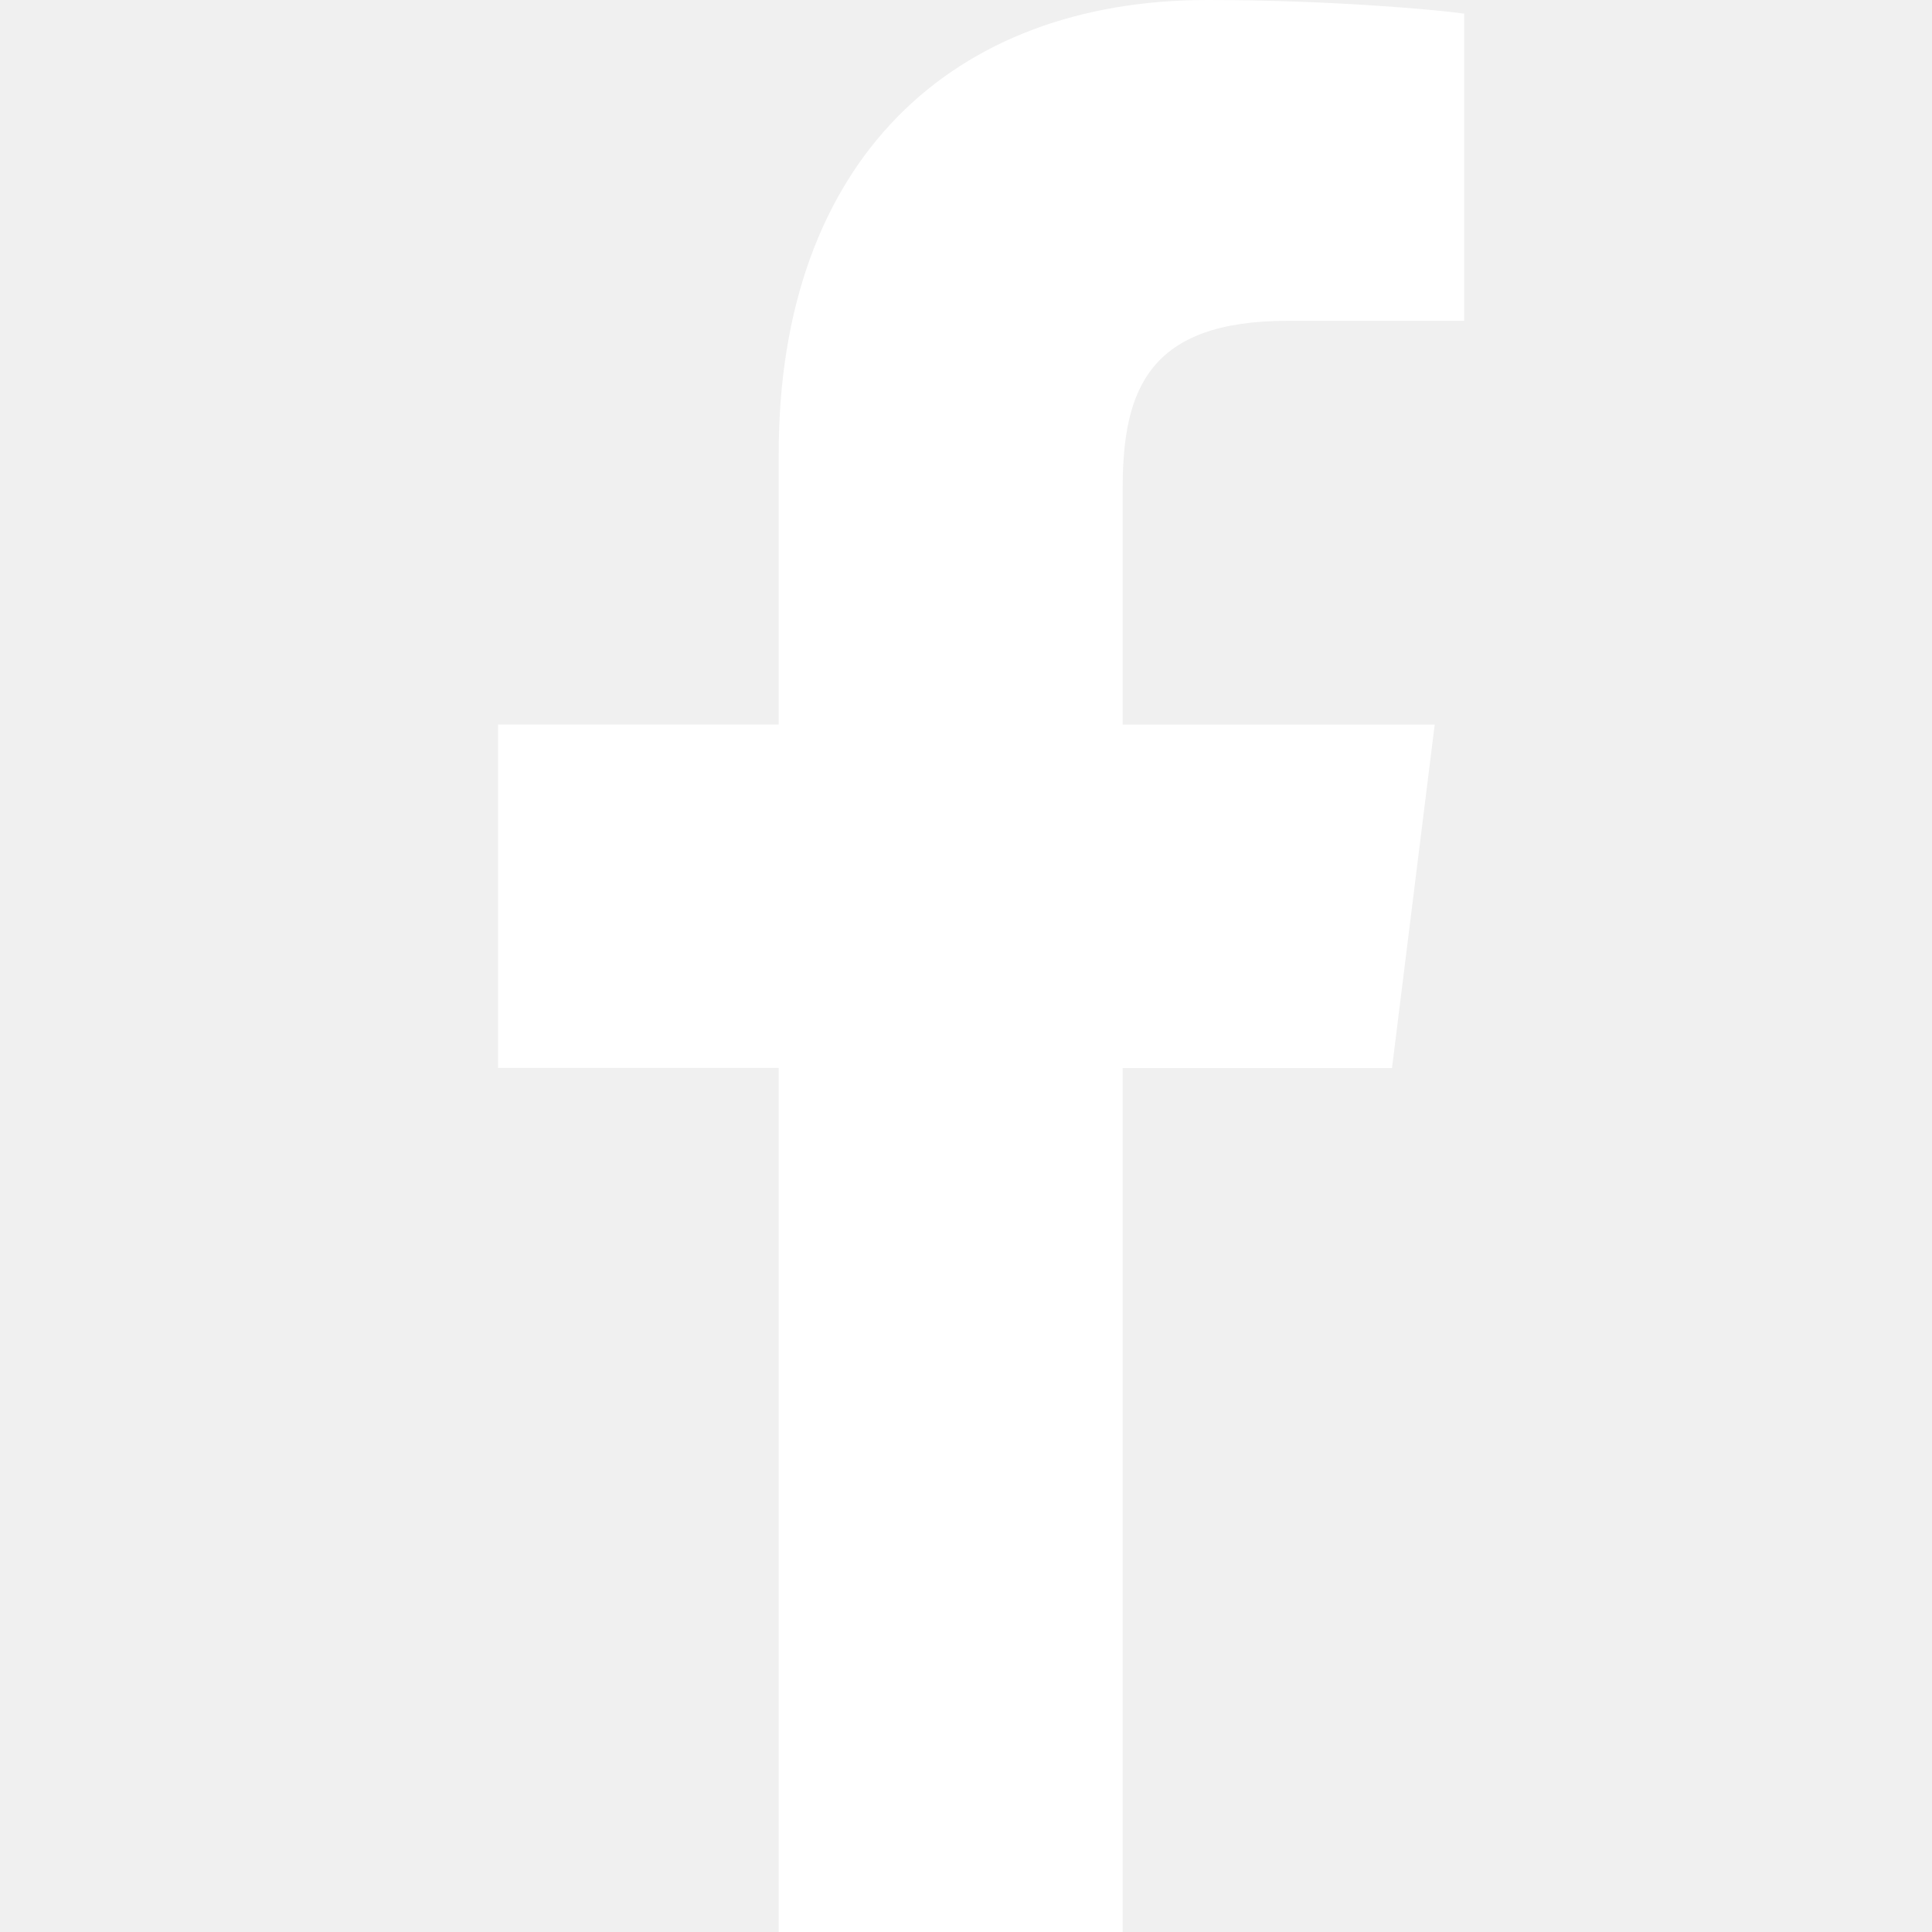
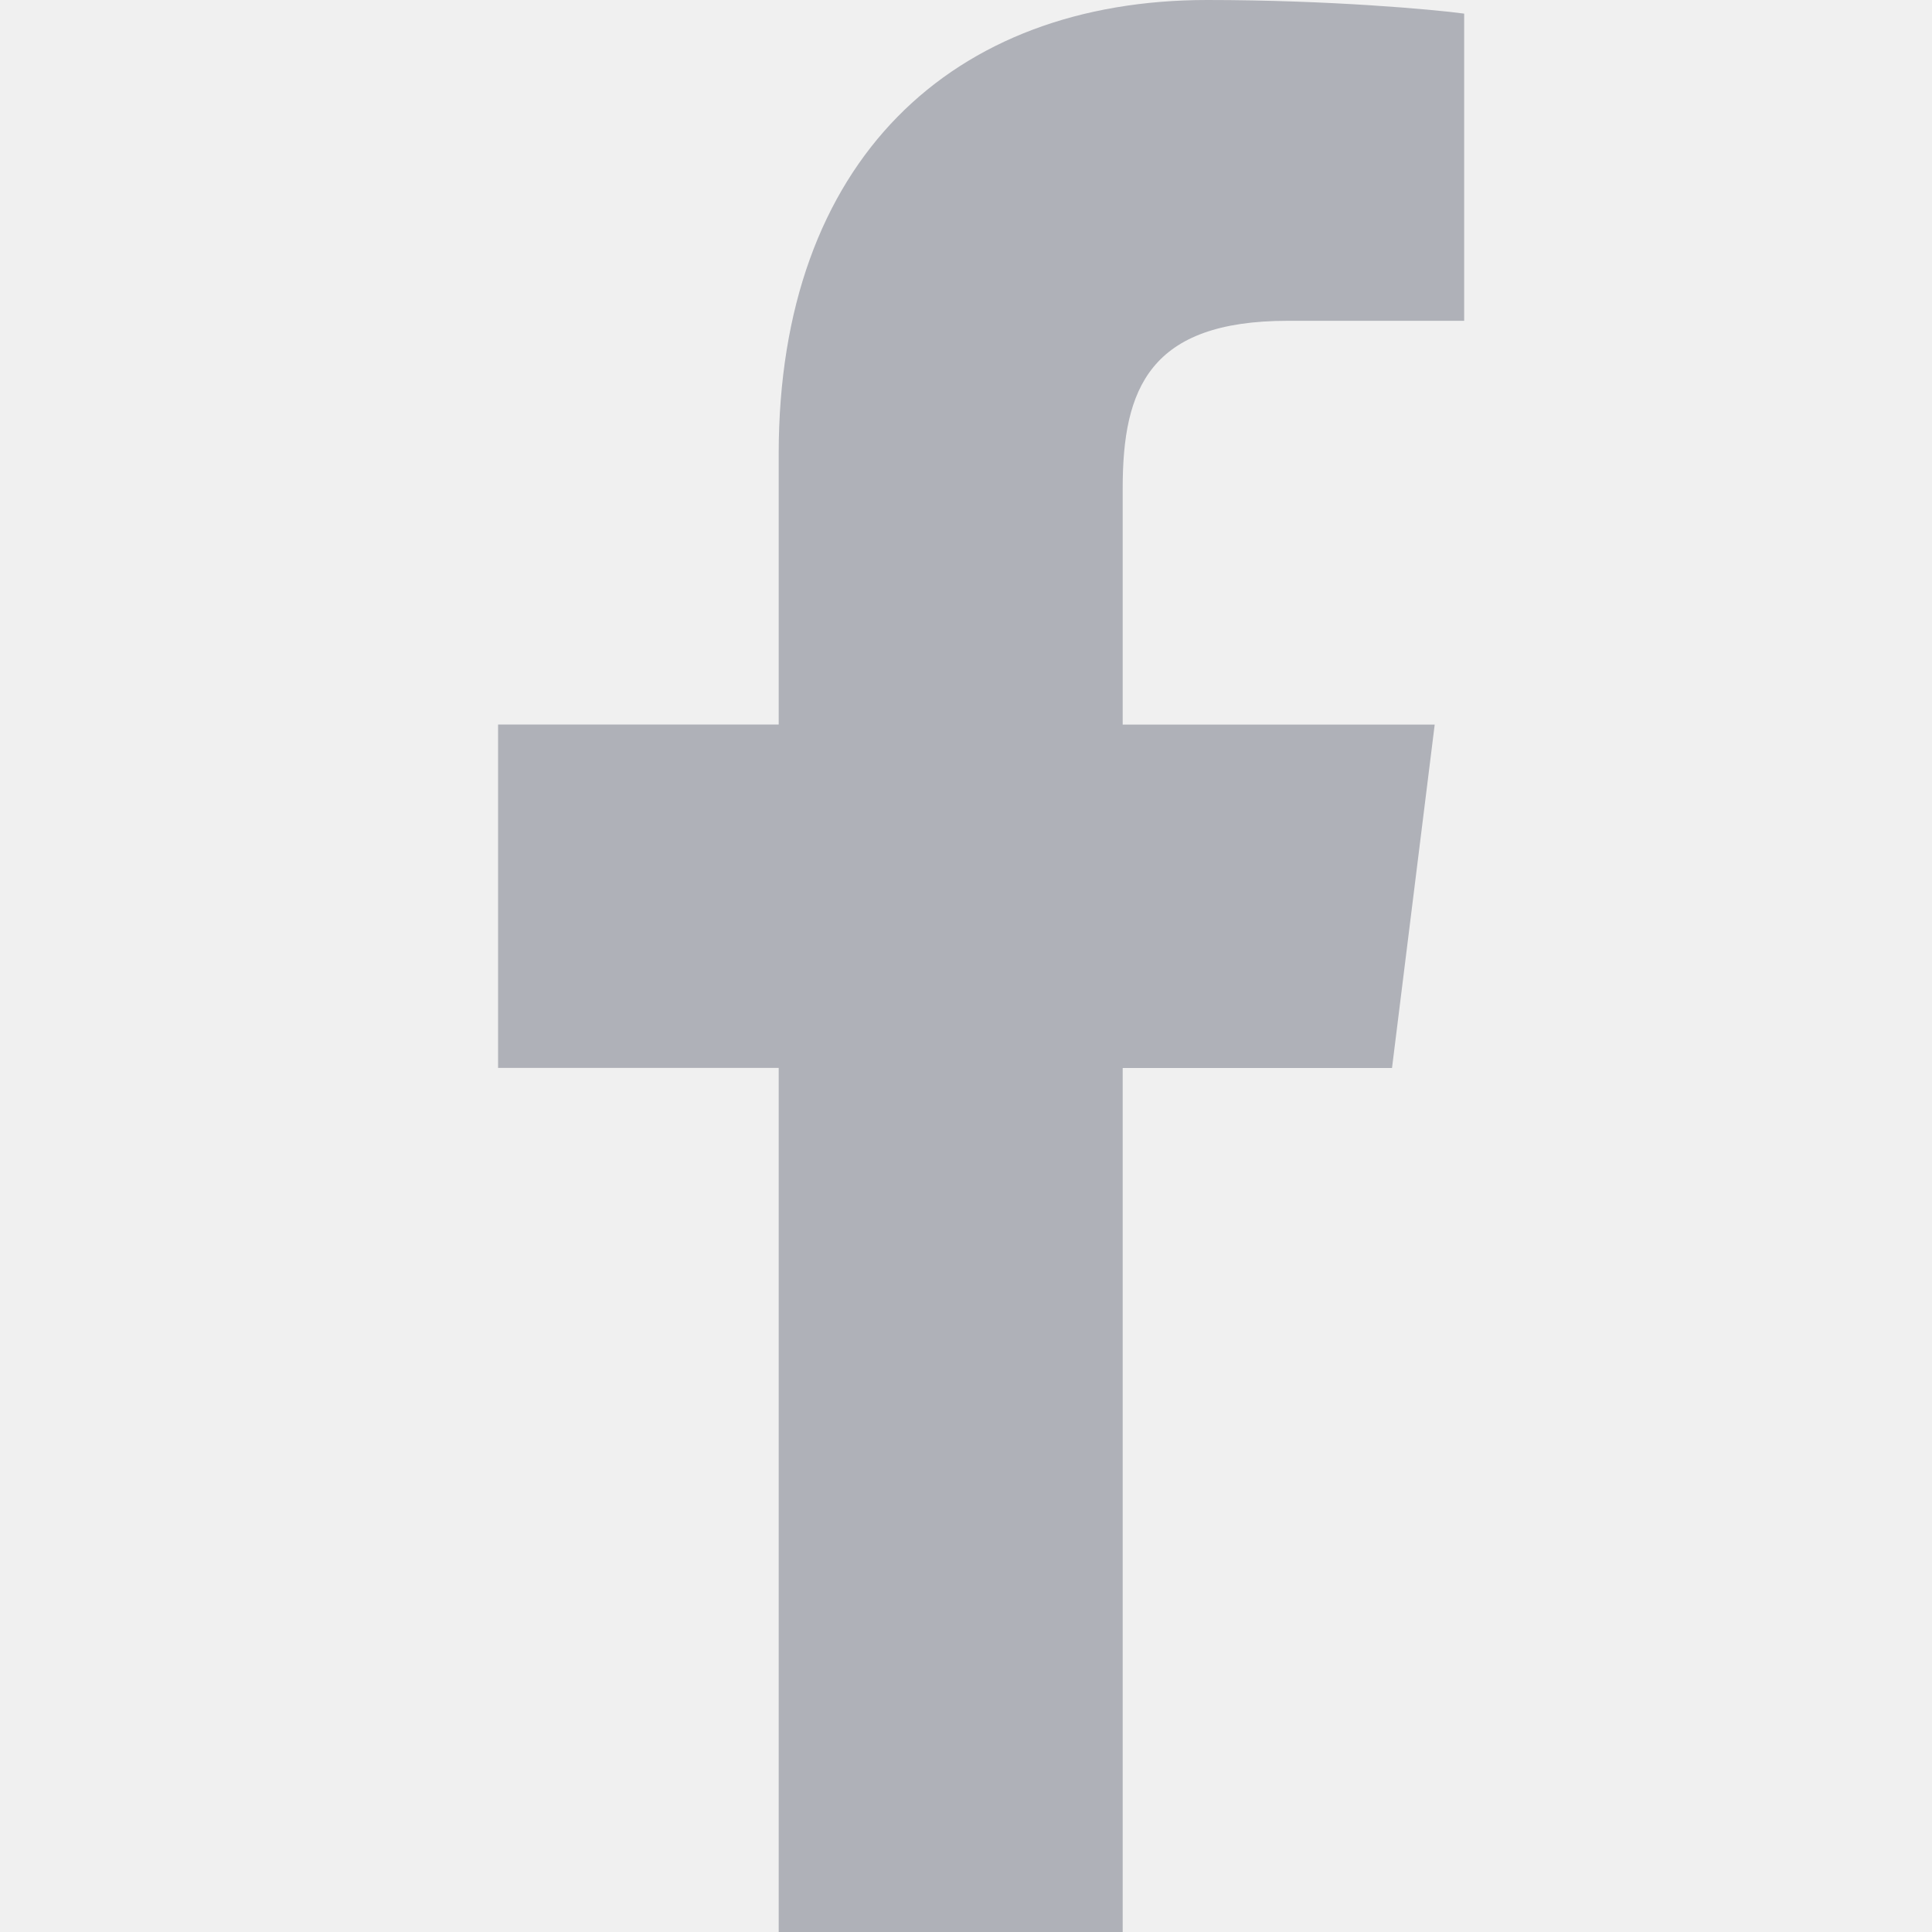
<svg xmlns="http://www.w3.org/2000/svg" width="20" height="20" viewBox="0 0 20 20" fill="none">
  <g clip-path="url(#clip0)">
-     <path d="M13.331 3.321H15.157V0.141C14.842 0.098 13.758 0 12.497 0C9.864 0 8.061 1.656 8.061 4.699V7.5H5.156V11.055H8.061V20H11.622V11.056H14.41L14.852 7.501H11.622V5.052C11.622 4.024 11.899 3.321 13.331 3.321Z" fill="white" />
+     <path d="M13.331 3.321H15.157V0.141C14.842 0.098 13.758 0 12.497 0C9.864 0 8.061 1.656 8.061 4.699V7.5H5.156V11.055H8.061V20H11.622V11.056H14.41L14.852 7.501H11.622V5.052C11.622 4.024 11.899 3.321 13.331 3.321Z" fill="#AFB1B8" />
  </g>
  <defs>
    <clipPath id="clip0">
      <rect width="20" height="20" fill="white" />
    </clipPath>
  </defs>
</svg>
